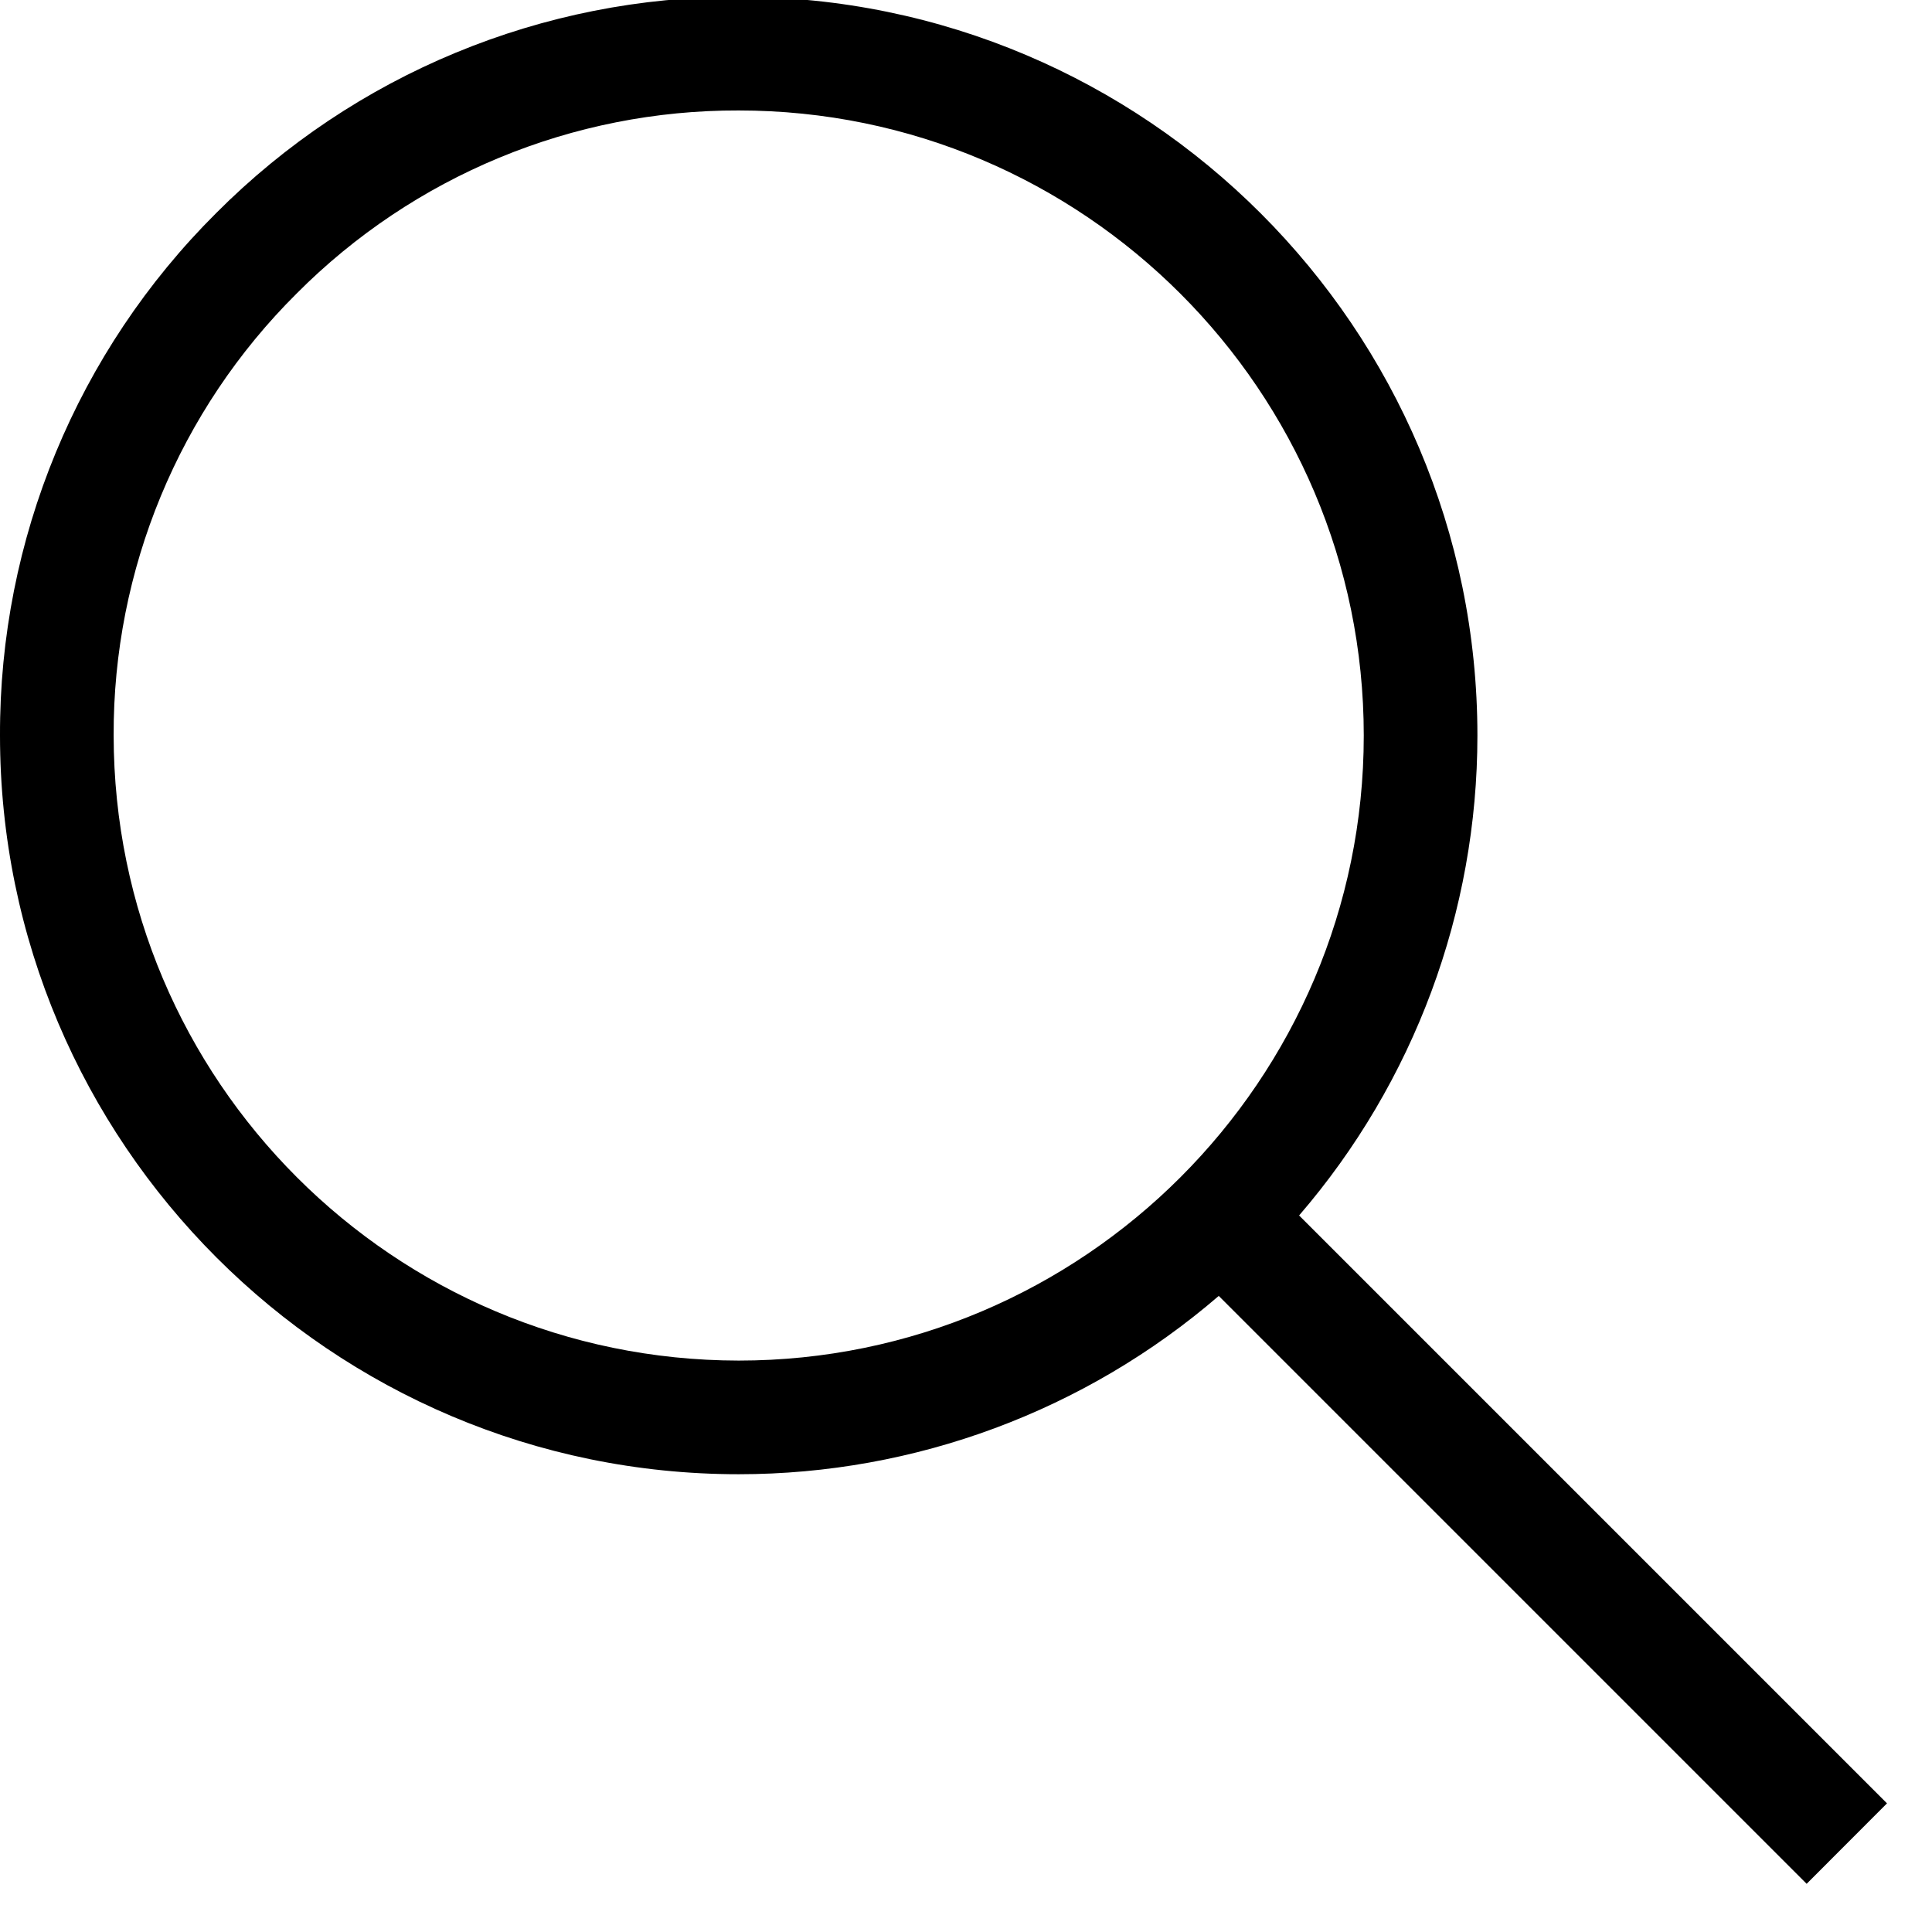
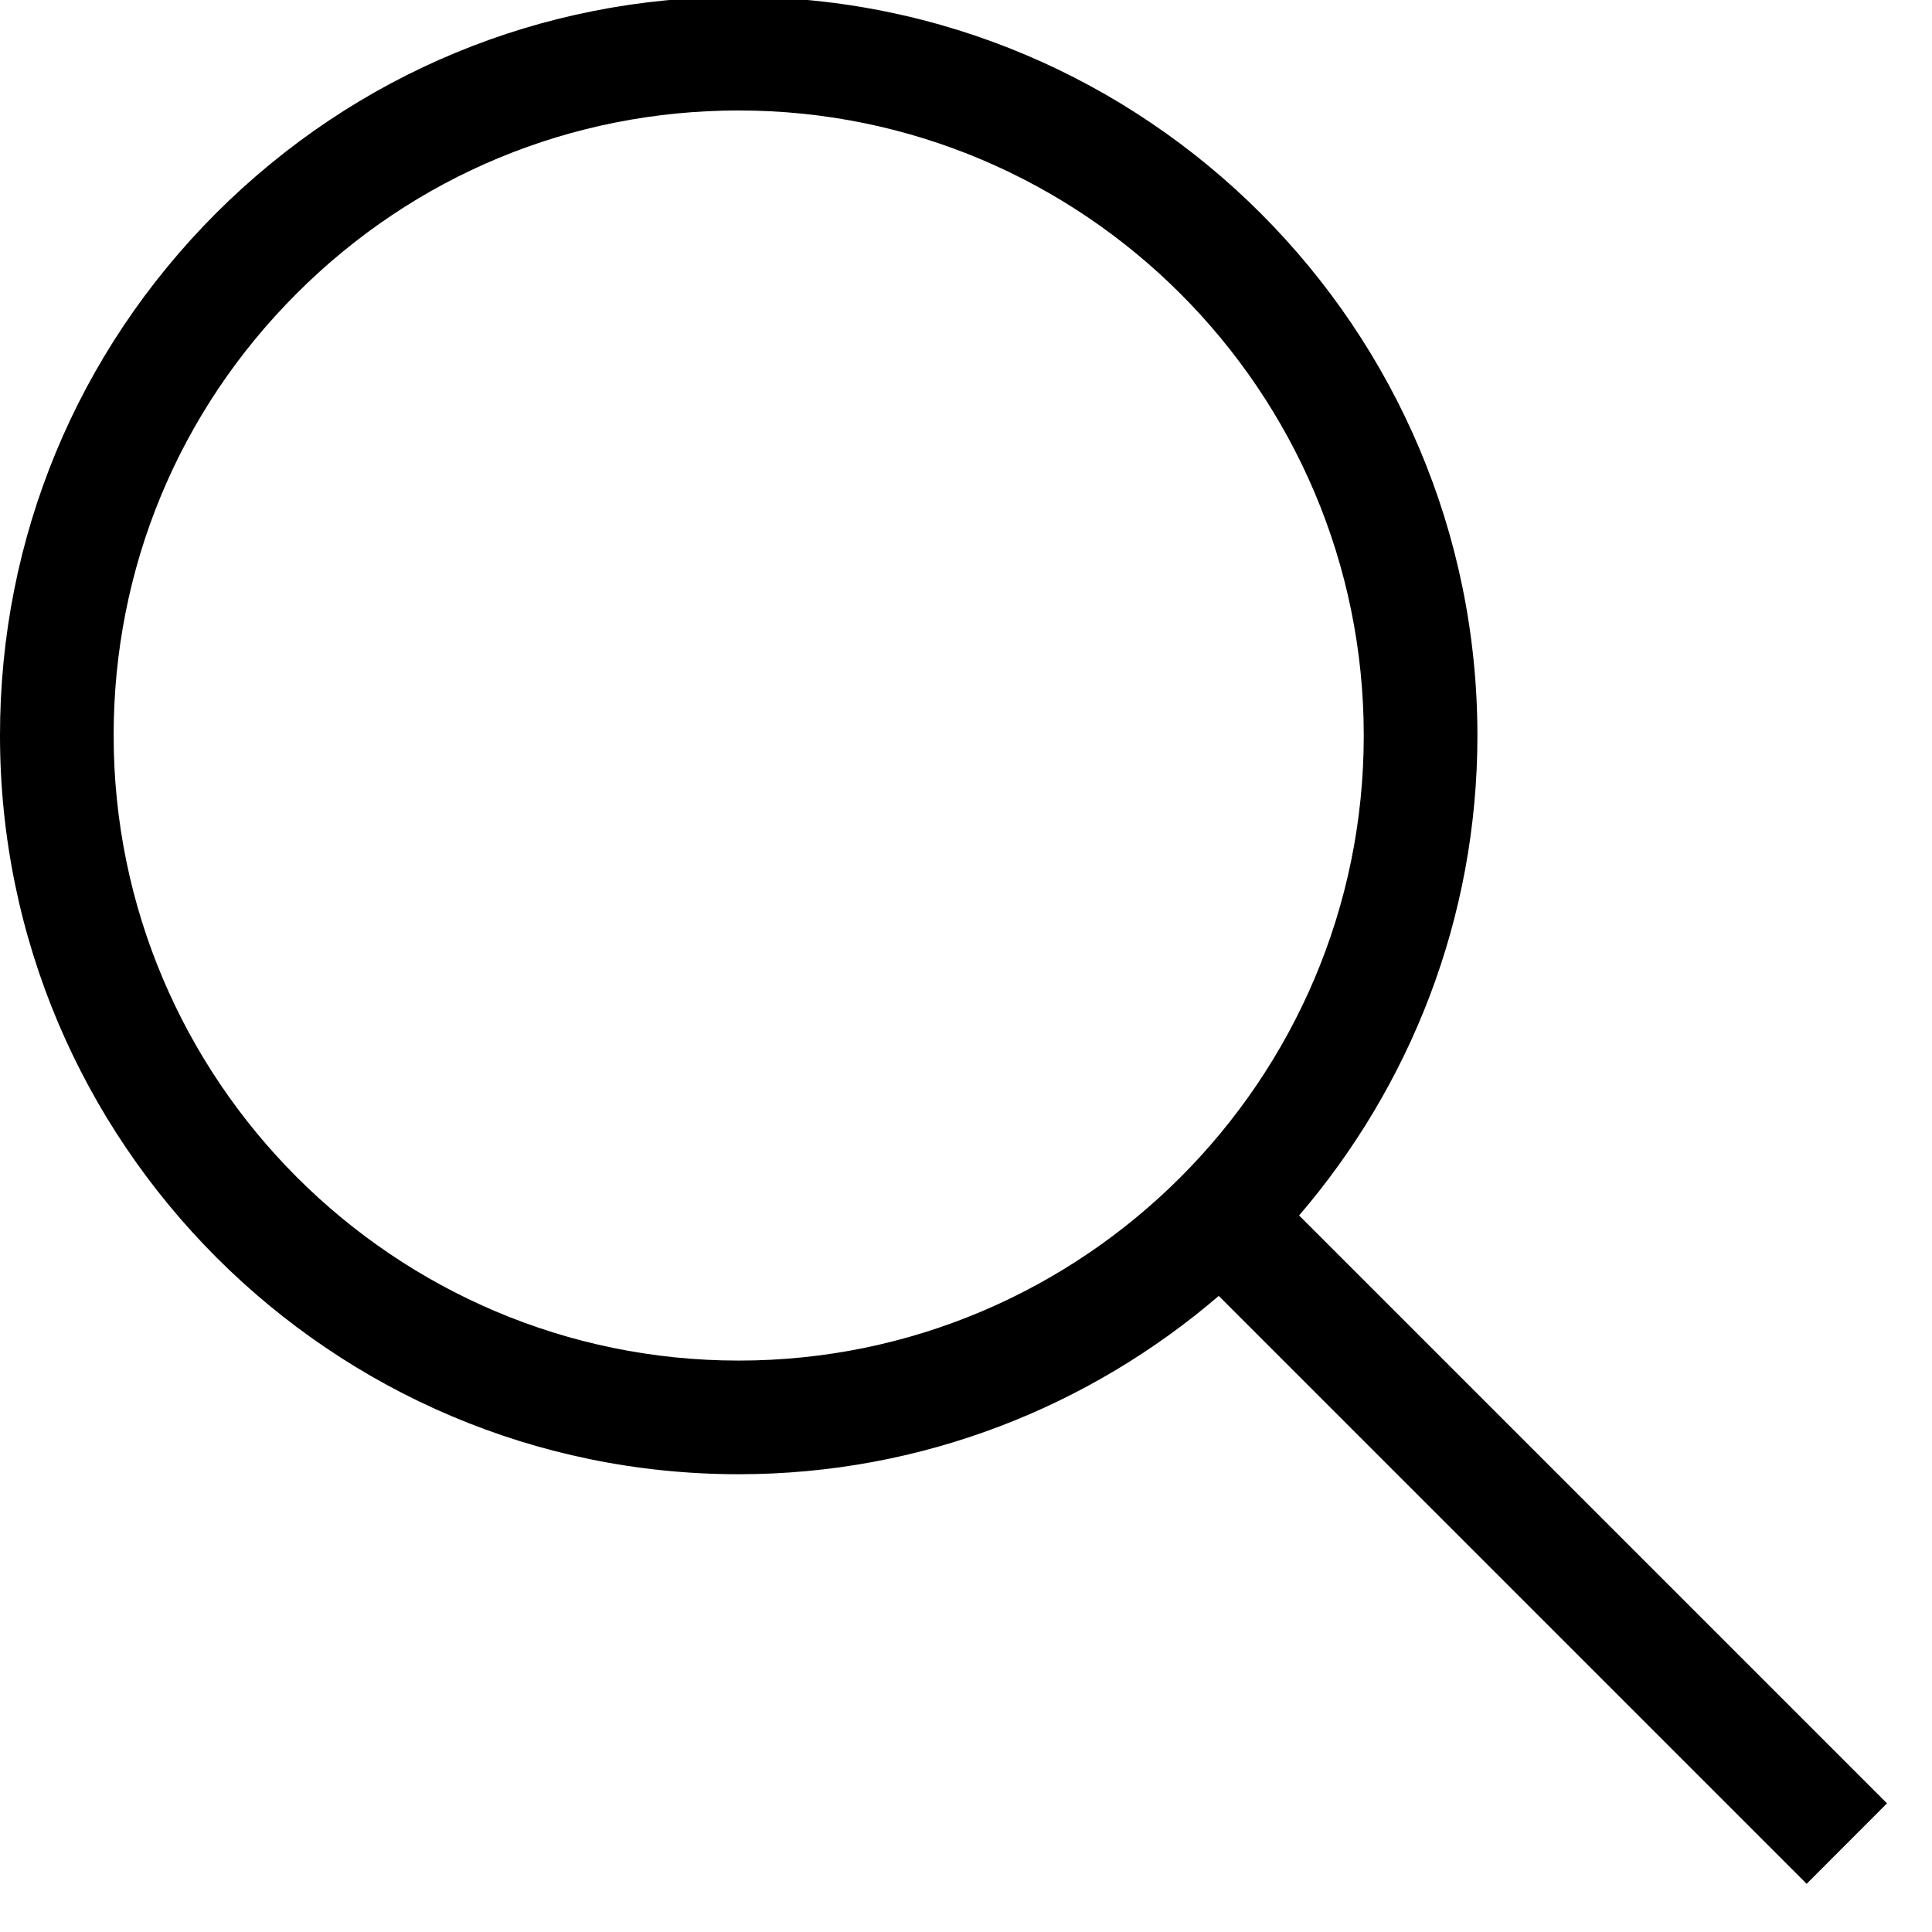
- <svg xmlns="http://www.w3.org/2000/svg" width="17" height="17">
-   <path d="M16.604 15.868l-5.173-5.173A6.468 6.468 0 0 0 13 6.472c0-3.584-2.916-6.5-6.5-6.5a6.466 6.466 0 0 0-4.598 1.903A6.457 6.457 0 0 0 0 6.472c0 3.584 2.916 6.5 6.5 6.5a6.47 6.47 0 0 0 4.224-1.569l5.173 5.173.707-.708zM6.5 11.972a5.506 5.506 0 0 1-5.5-5.5 5.455 5.455 0 0 1 1.61-3.889A5.462 5.462 0 0 1 6.5.972c3.032 0 5.5 2.467 5.5 5.5 0 3.032-2.468 5.5-5.5 5.5z" />
+ <svg xmlns="http://www.w3.org/2000/svg" version="1.1" width="17" height="17" viewBox="0 0 17 17">
+   <g>
+ </g>
+   <path d="M16.604 15.868l-5.173-5.173c0.975-1.137 1.569-2.611 1.569-4.223 0-3.584-2.916-6.5-6.5-6.5-1.736 0-3.369 0.676-4.598 1.903-1.227 1.228-1.903 2.861-1.902 4.597 0 3.584 2.916 6.5 6.5 6.5 1.612 0 3.087-0.594 4.224-1.569l5.173 5.173 0.707-0.708zM6.5 11.972c-3.032 0-5.5-2.467-5.5-5.5-0.001-1.47 0.571-2.851 1.61-3.889 1.038-1.039 2.42-1.611 3.89-1.611 3.032 0 5.5 2.467 5.5 5.5 0 3.032-2.468 5.5-5.5 5.5z" fill="#000000" />
</svg>
